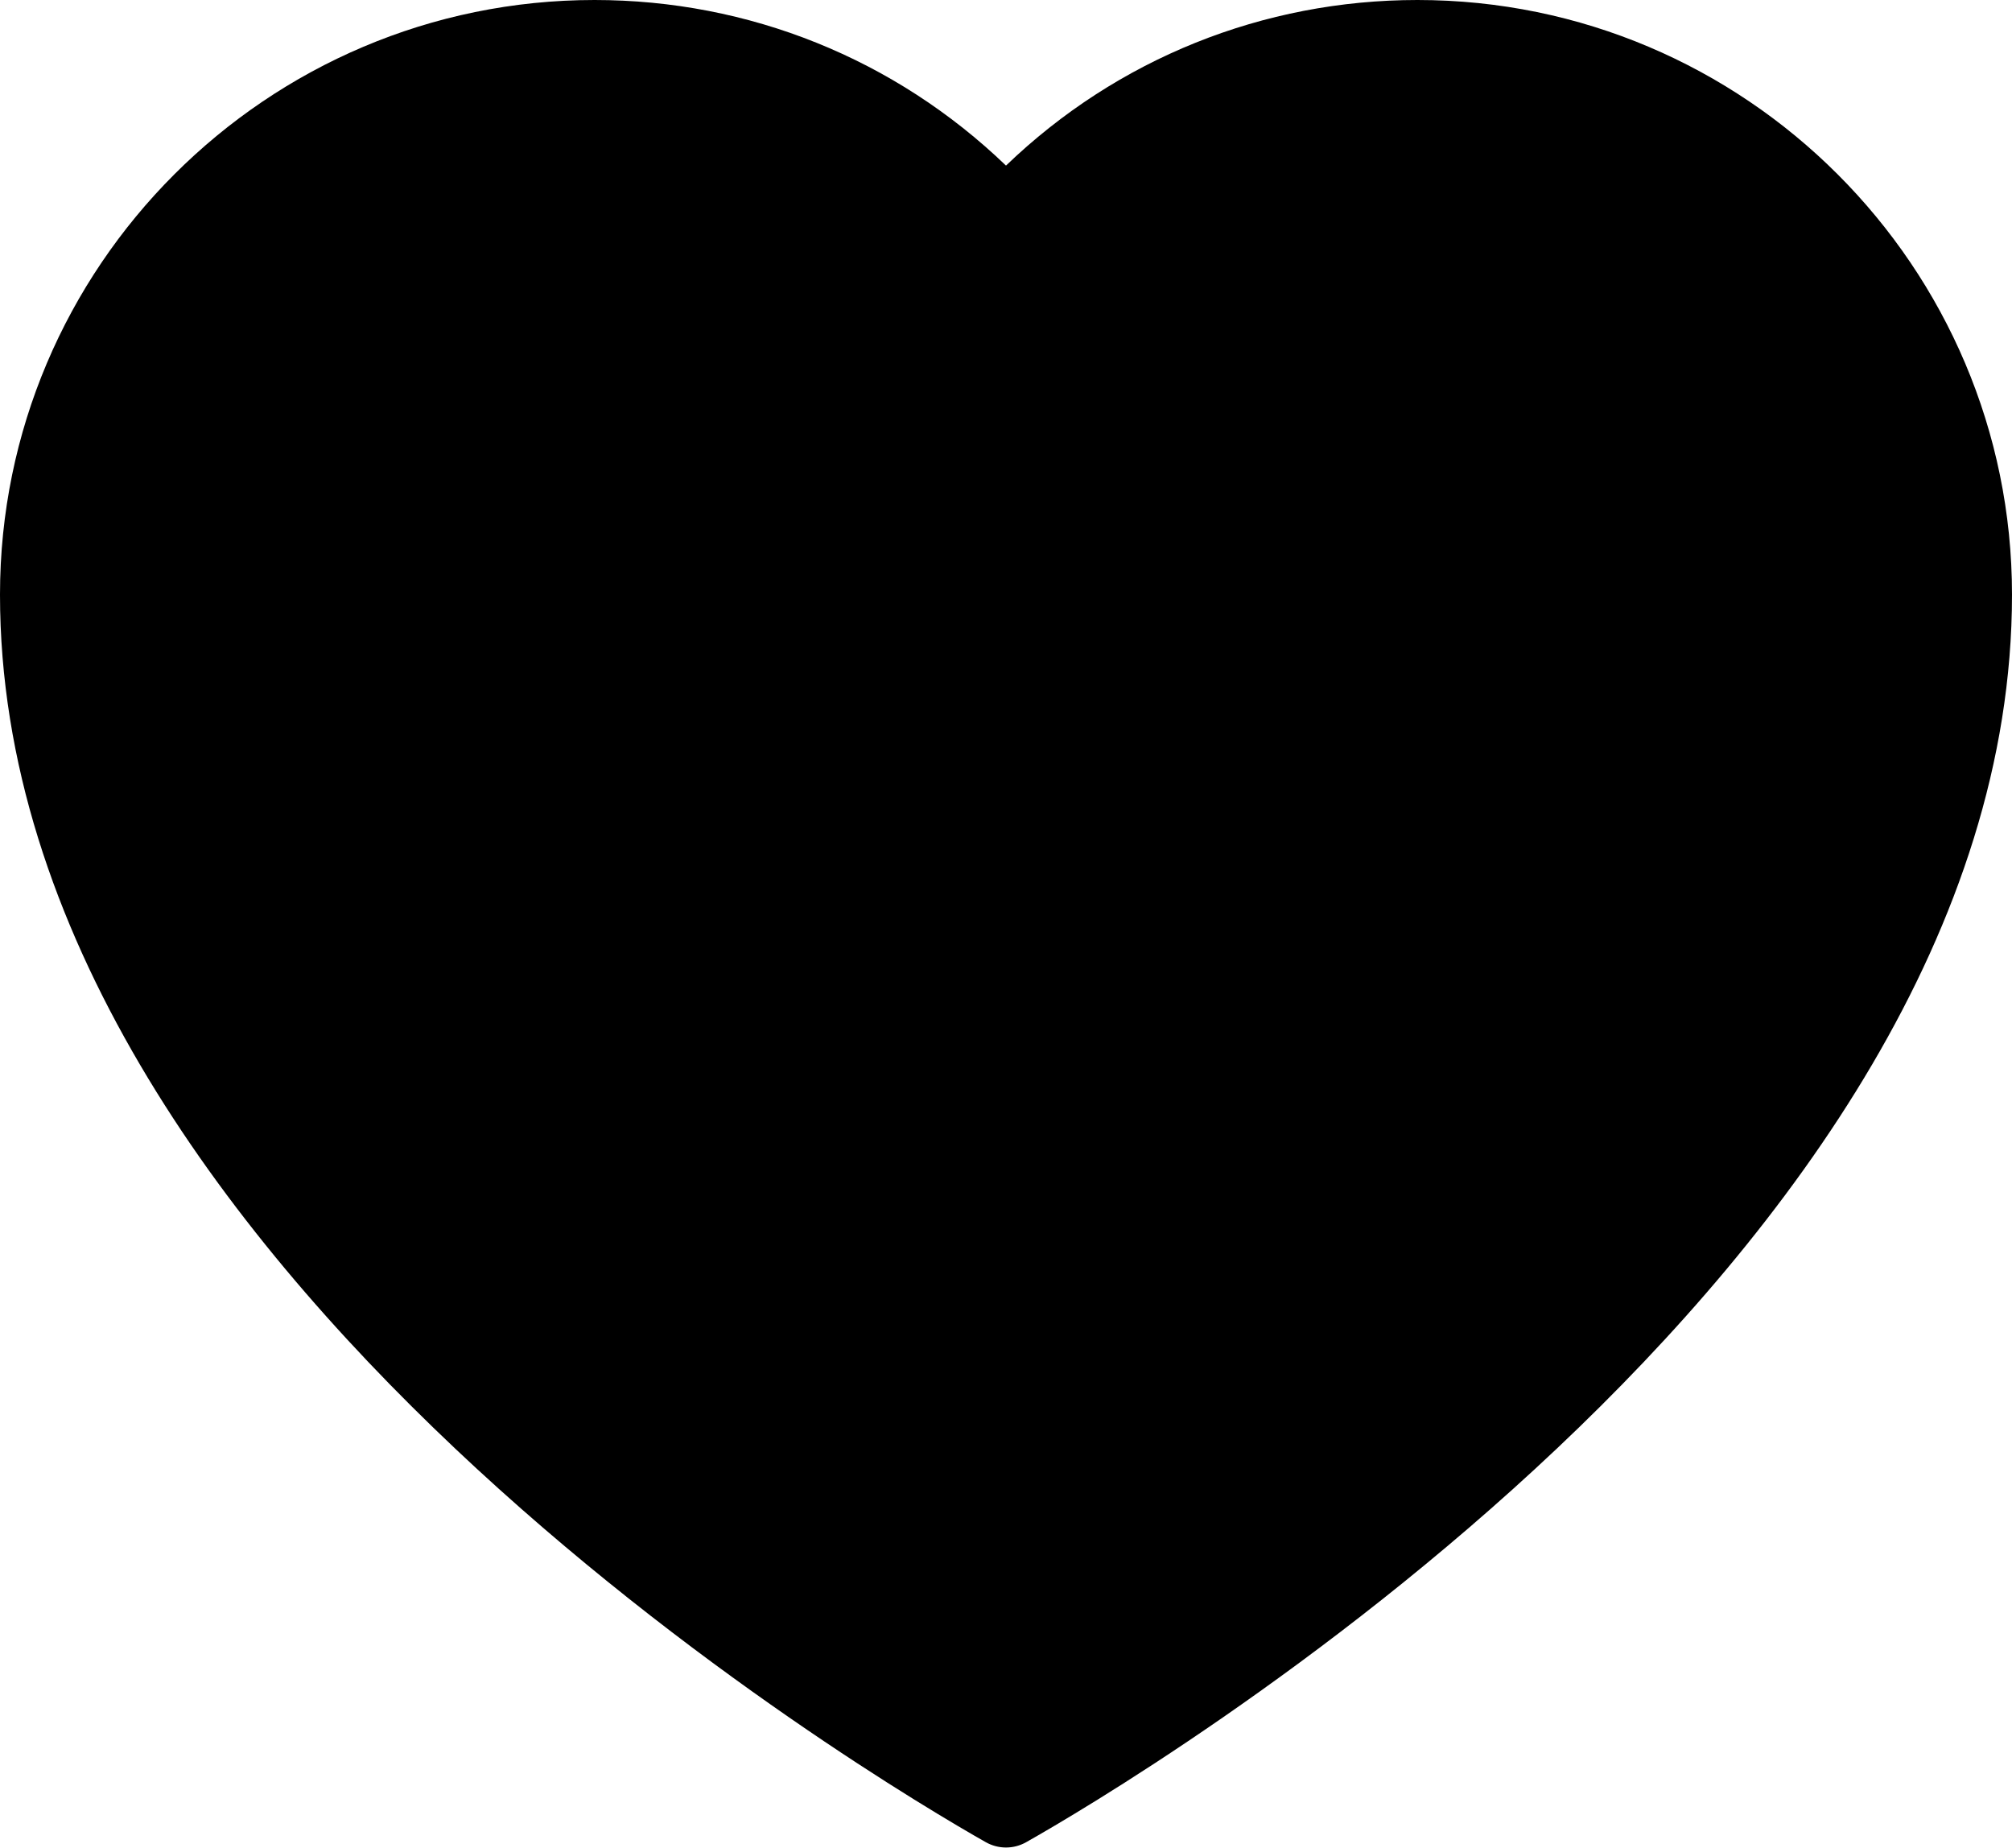
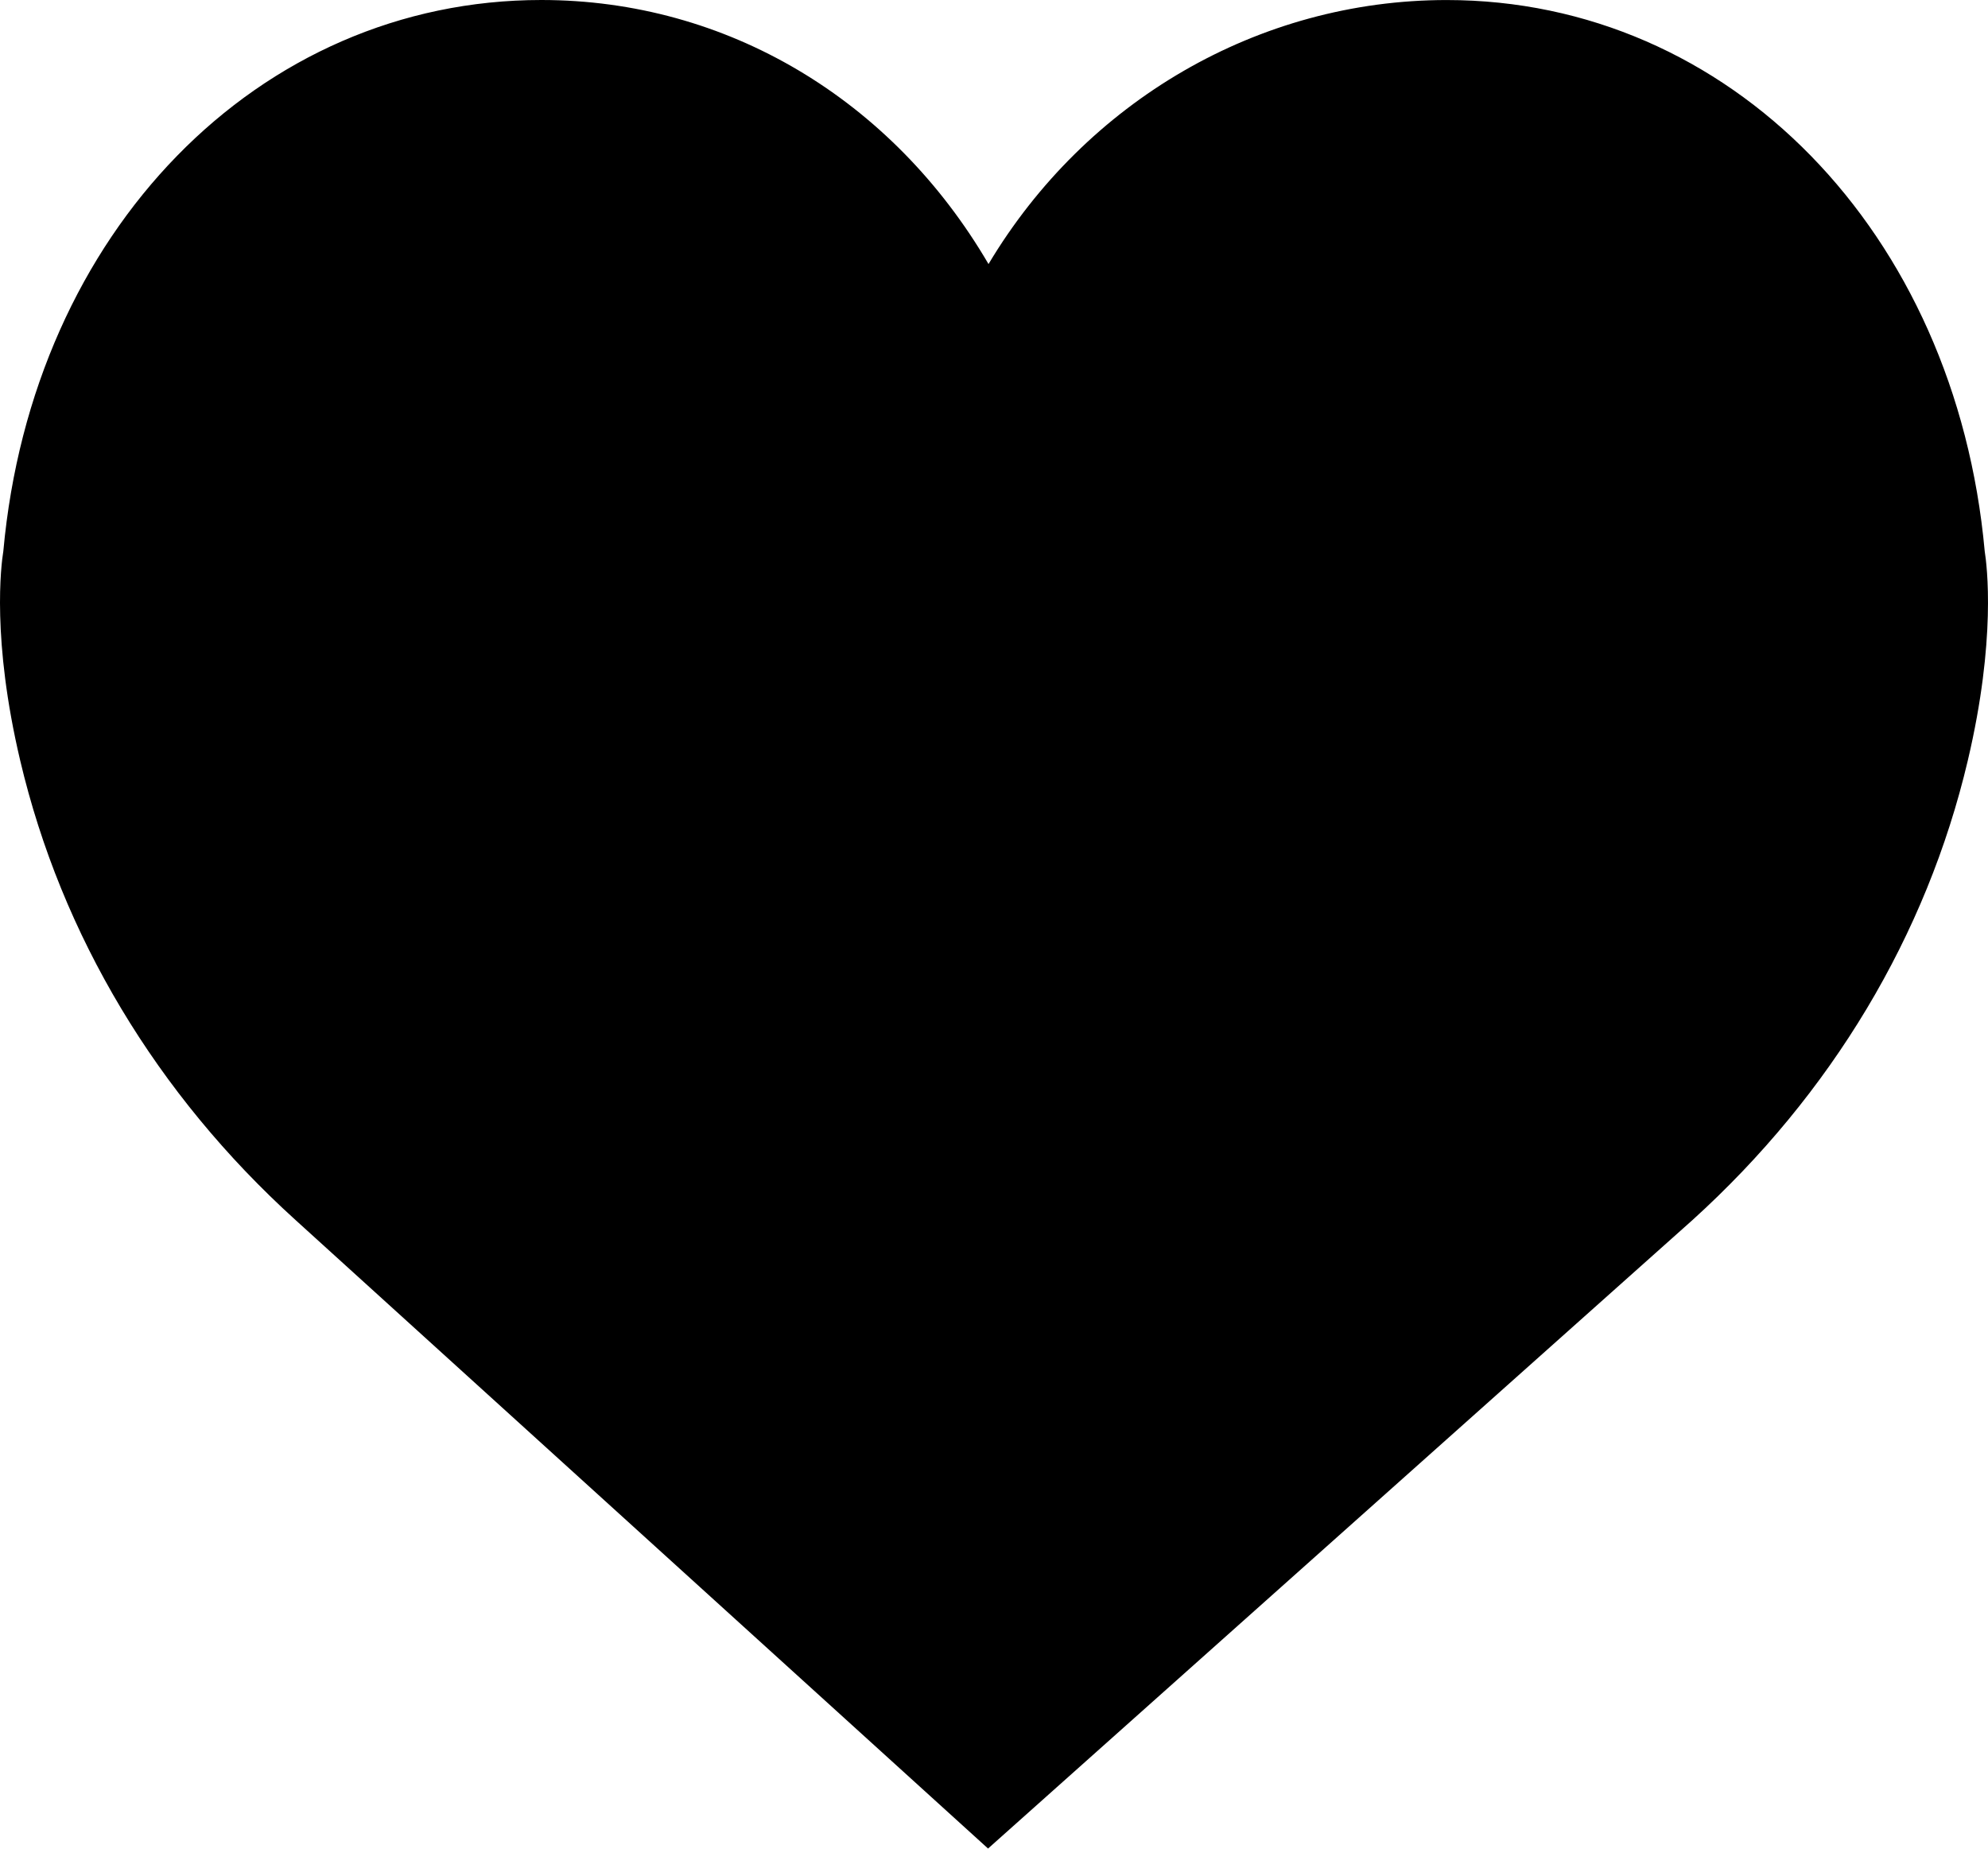
- <svg xmlns="http://www.w3.org/2000/svg" viewBox="0 0 97.748 89.748">
-   <g transform="translate(0,-4)">
-     <path d="m68.864 4c-7.497 0-14.597 2.856-19.99 8.044-5.395-5.188-12.494-8.044-19.99-8.044-15.927 0-28.884 12.958-28.884 28.884 0 32.577 42.988 57.831 47.89 60.604 0.305 0.173 0.645 0.26 0.984 0.26s0.679-0.087 0.983-0.26c4.902-2.771 47.891-28.023 47.891-60.604 0-15.926-12.957-28.884-28.884-28.884z" />
-   </g>
+ <svg xmlns="http://www.w3.org/2000/svg" viewBox="0 0 51.997 48.345">
+   <path d="m51.911 14.416c-0.759-8.354-6.672-14.415-14.072-14.415-4.93 0-9.444 2.653-11.984 6.905-2.517-4.307-6.846-6.906-11.697-6.906-7.399 0-13.313 6.061-14.071 14.415-0.06 0.369-0.306 2.311 0.442 5.478 1.078 4.568 3.568 8.723 7.199 12.013l18.115 16.439 18.426-16.438c3.631-3.291 6.121-7.445 7.199-12.014 0.748-3.166 0.502-5.108 0.443-5.477z" />
</svg>
